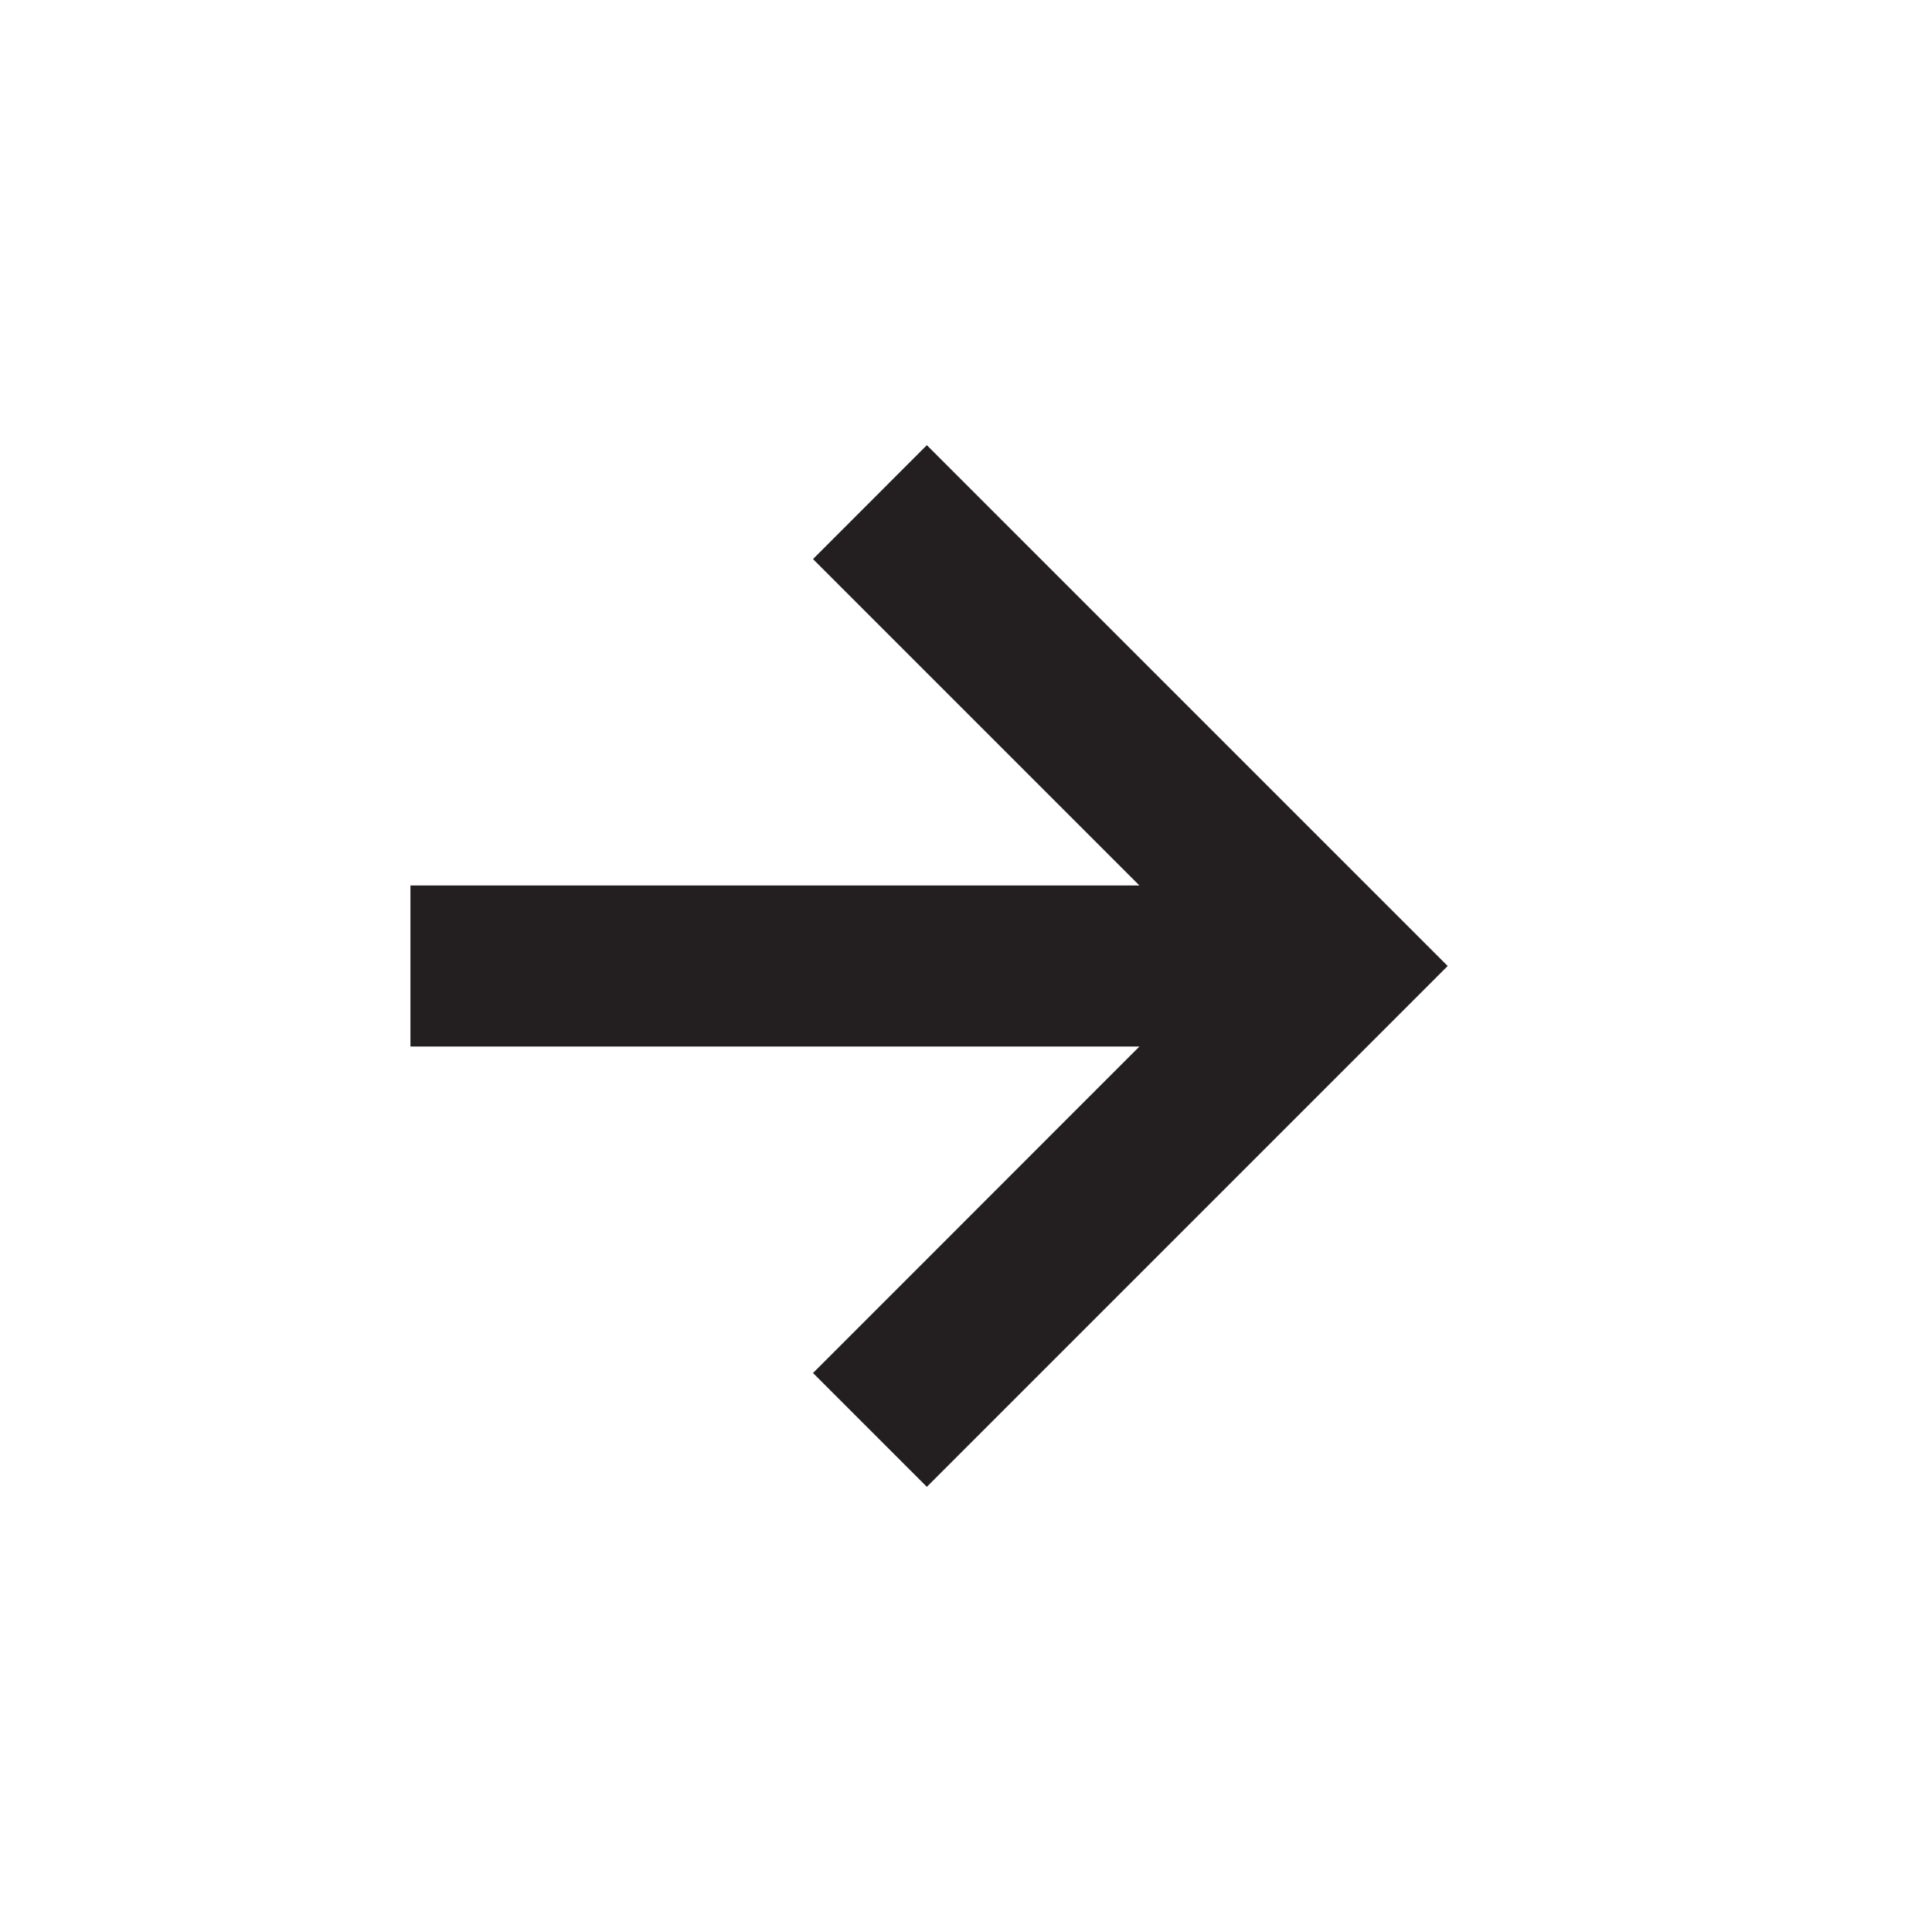
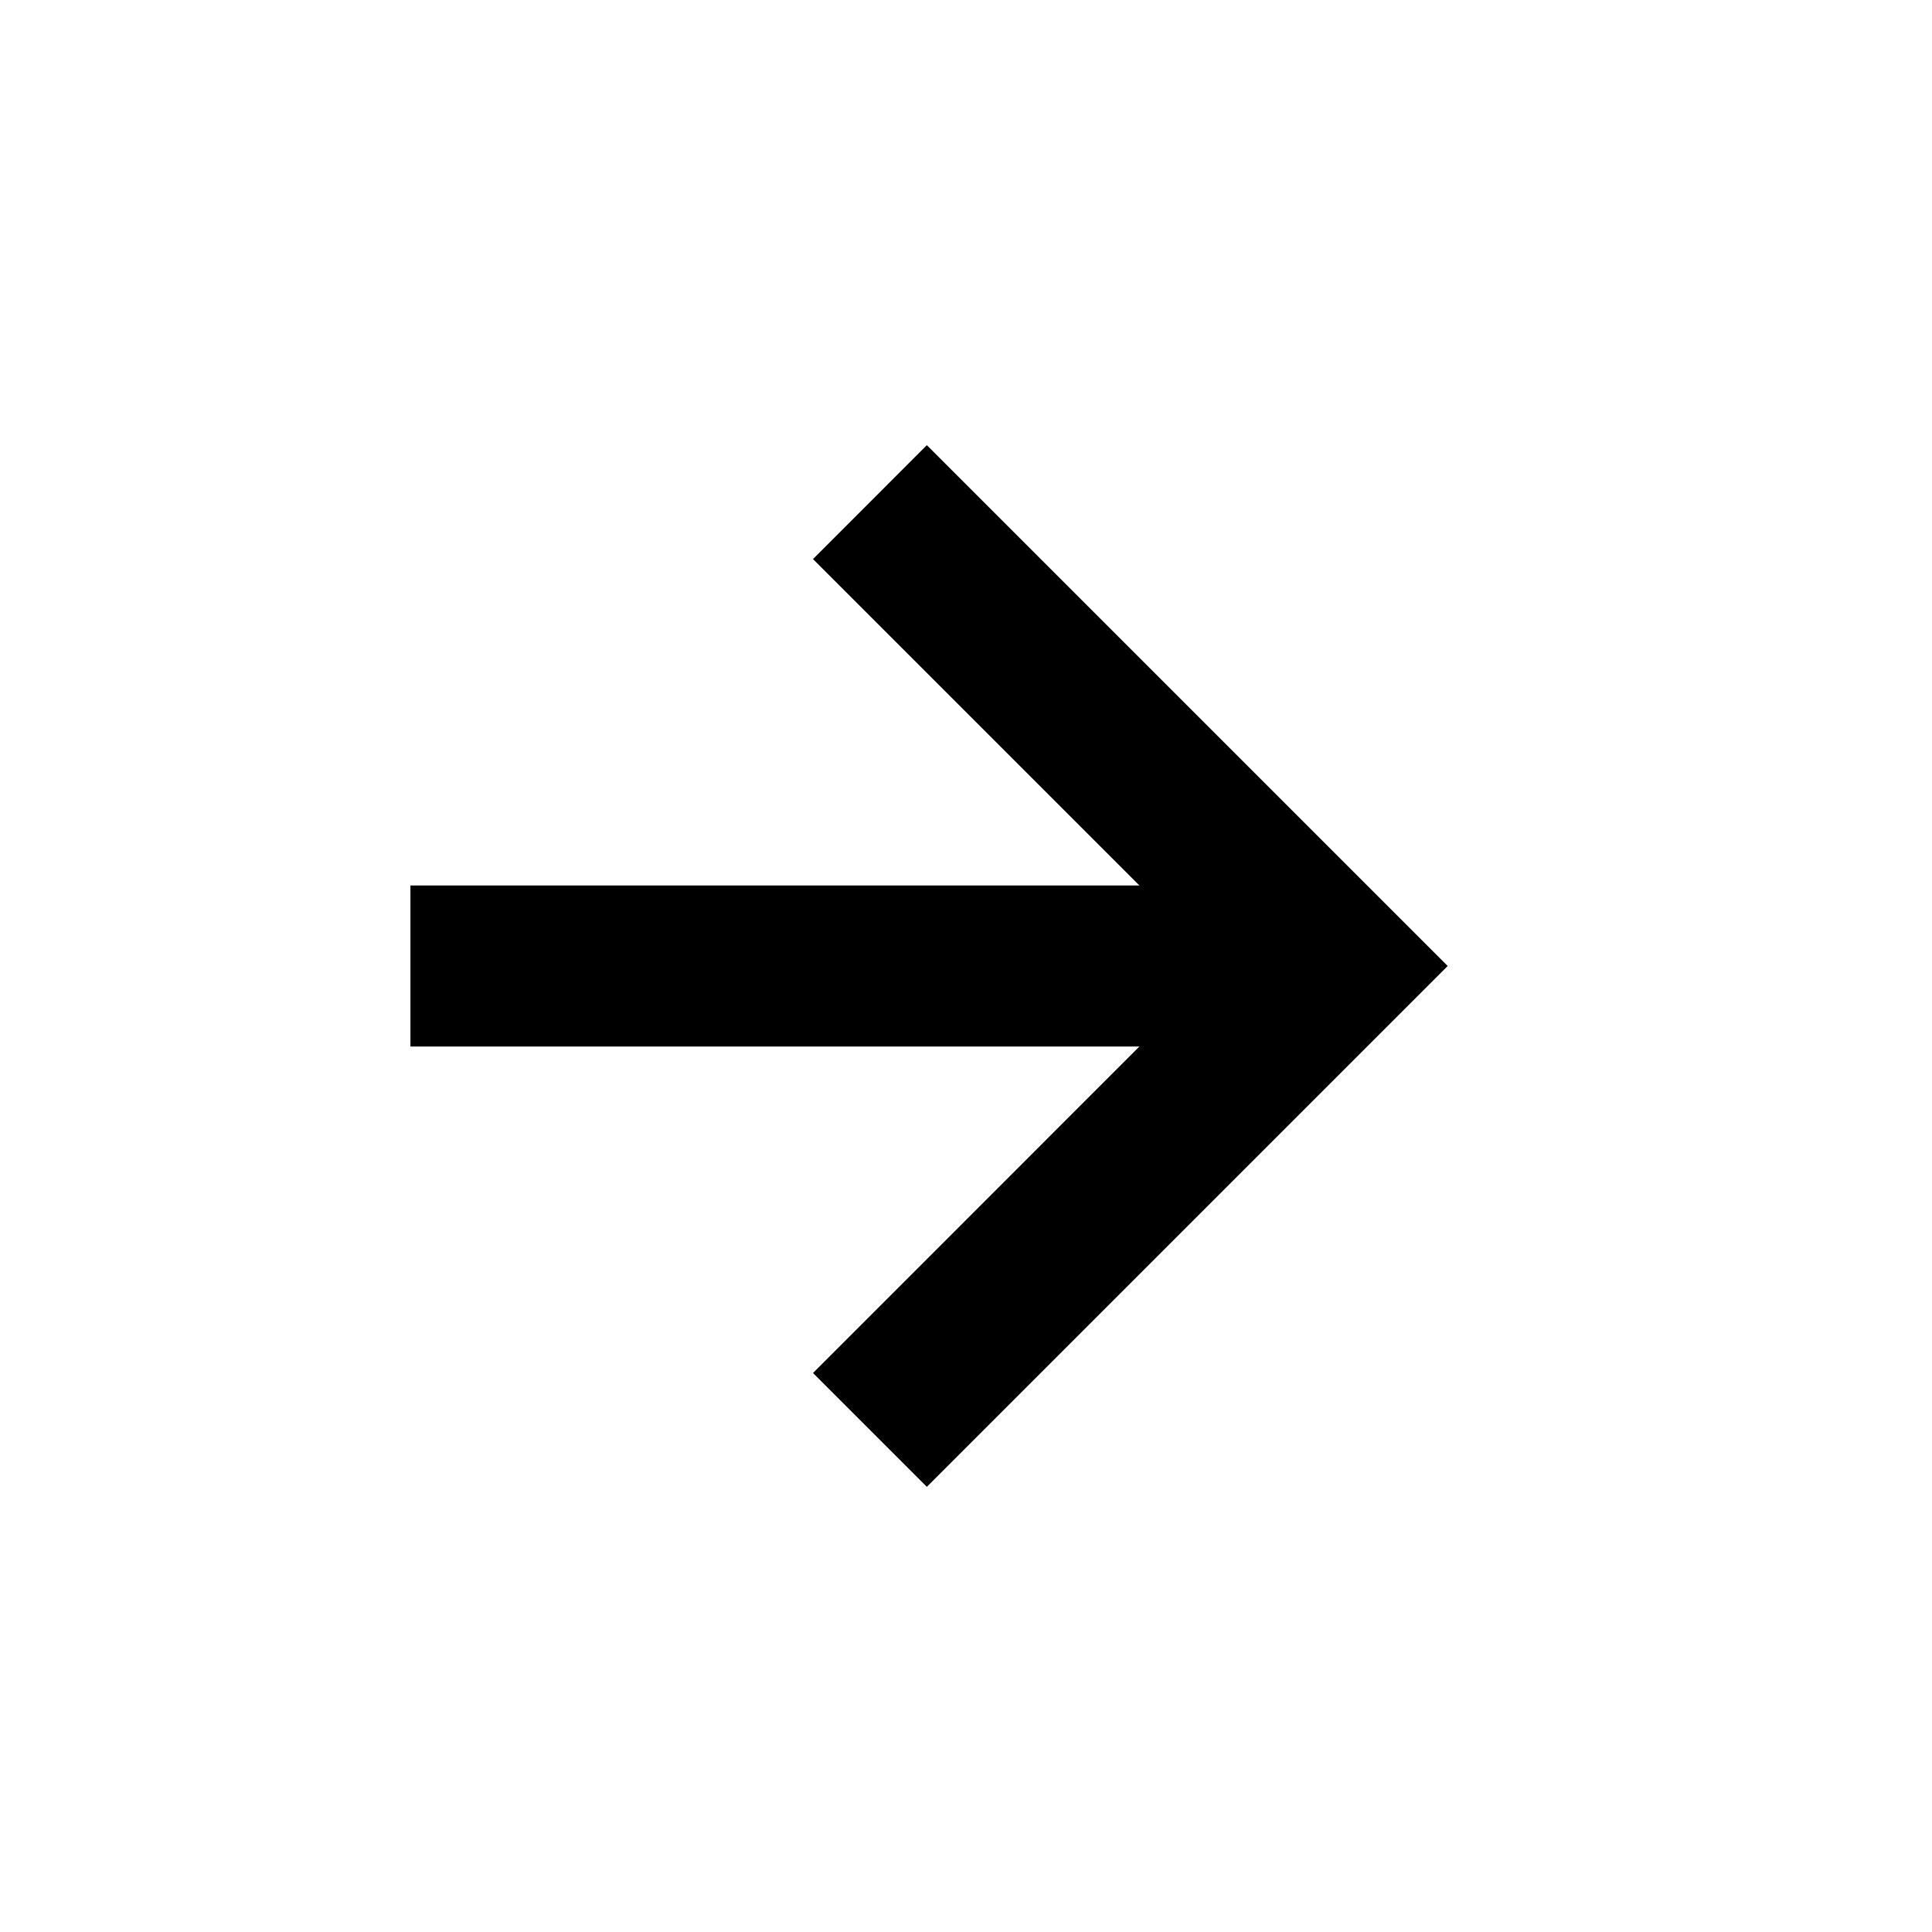
<svg xmlns="http://www.w3.org/2000/svg" width="48" height="48" viewBox="0 0 48 48" fill="none">
-   <path d="M35.967 24L35.297 24.67L33.967 26L23.027 36.94L20.199 34.112L23.027 31.284L26.239 28.07L28.309 26H10.197V22H28.309L24.147 17.838L23.027 16.718L20.199 13.89L23.027 11.06L35.967 24Z" fill="#231F20" />
+   <path d="M35.967 24L35.297 24.67L33.967 26L23.027 36.94L20.199 34.112L23.027 31.284L26.239 28.07L28.309 26H10.197V22H28.309L24.147 17.838L23.027 16.718L20.199 13.89L23.027 11.06L35.967 24Z" fill="currentColor" />
</svg>
